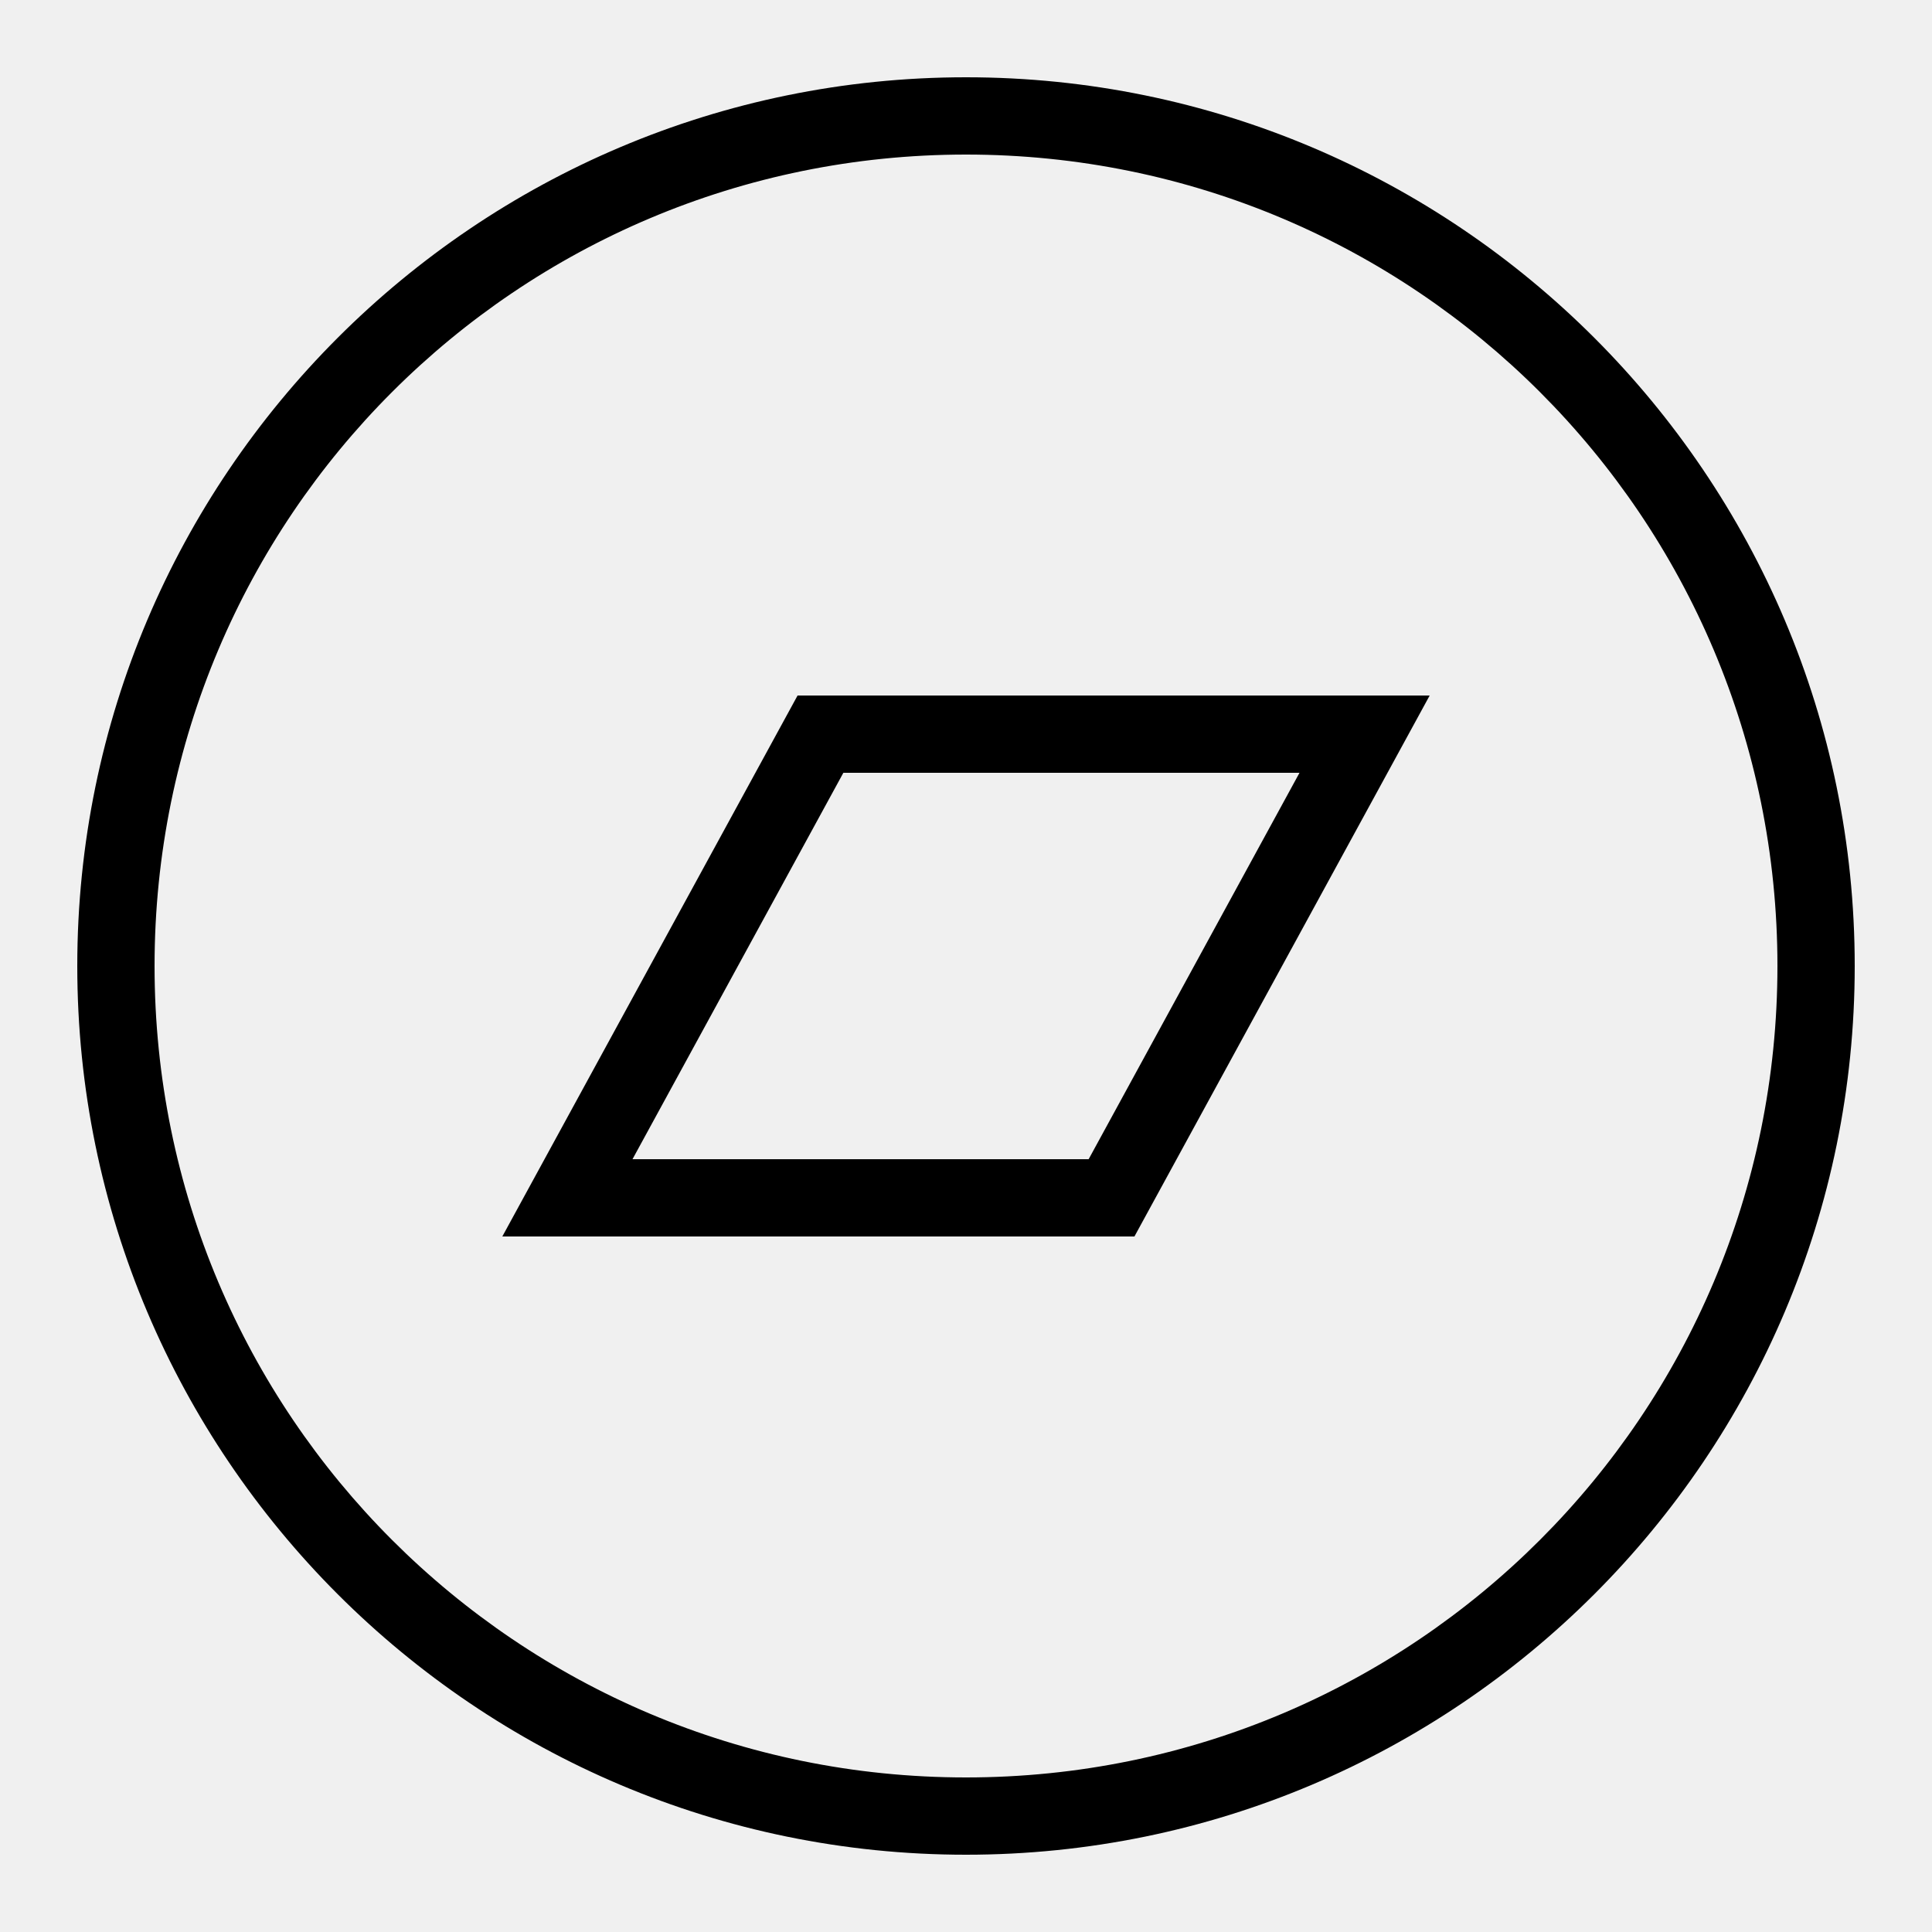
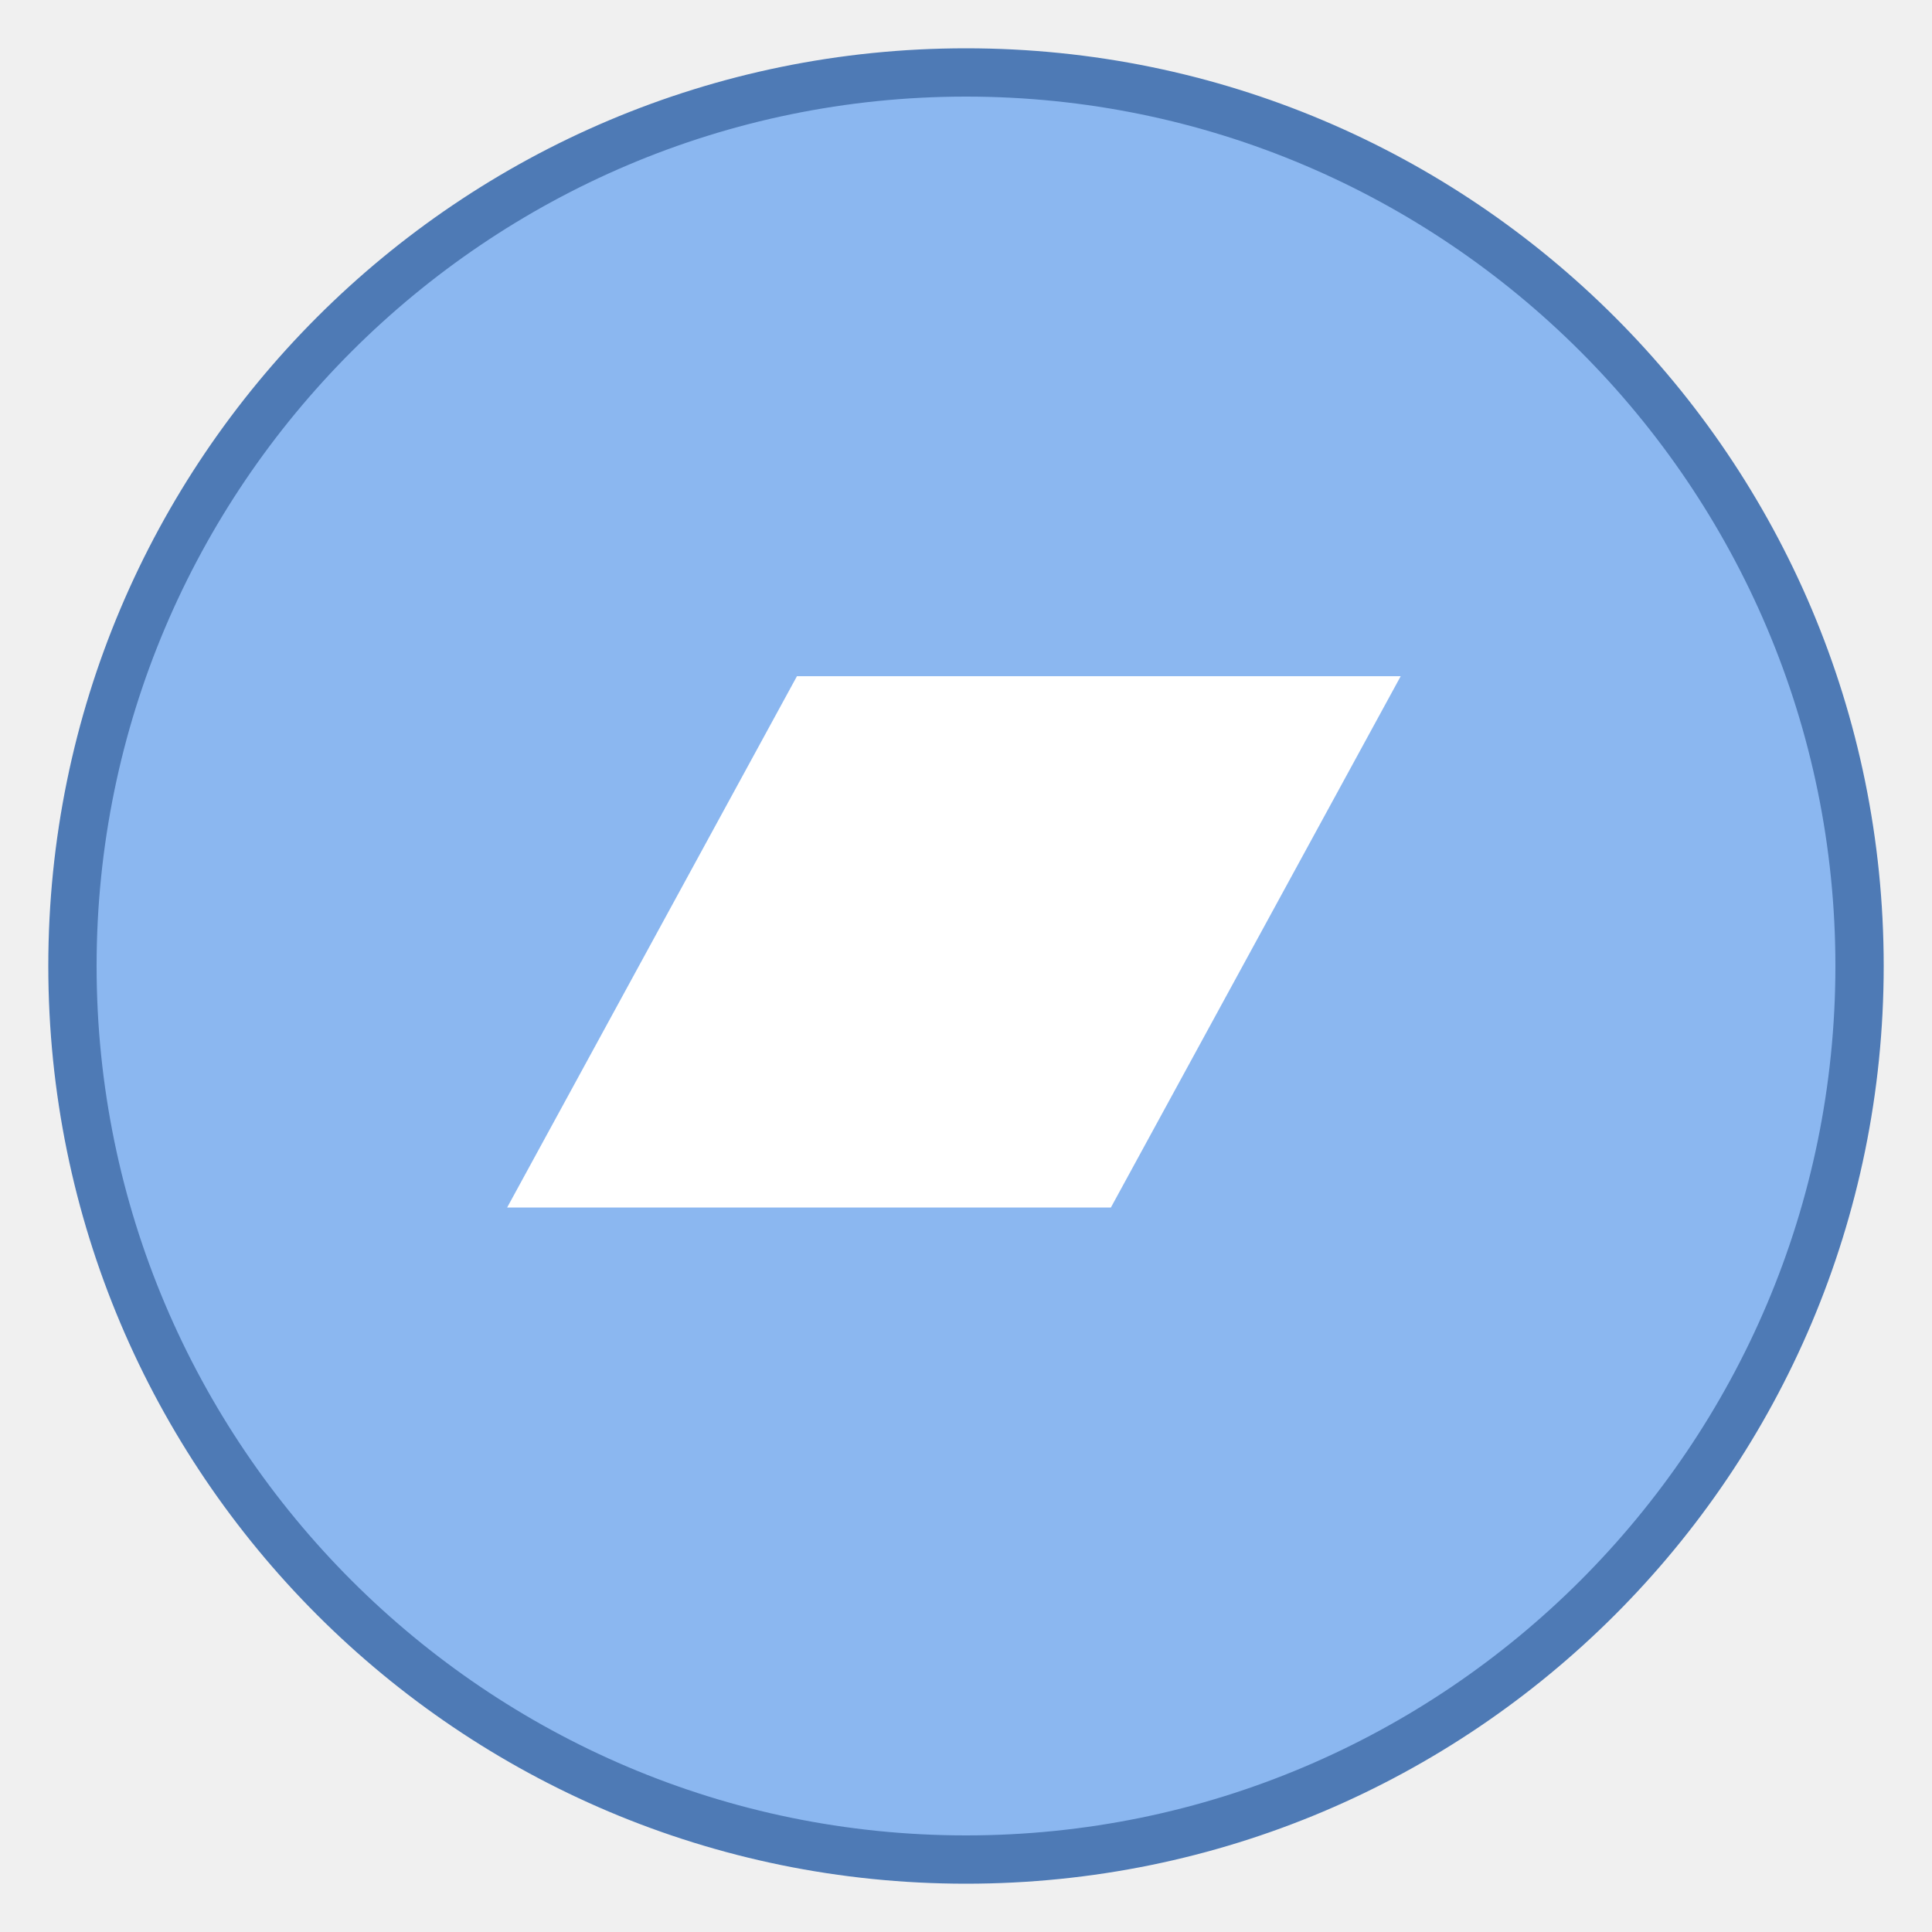
- <svg xmlns="http://www.w3.org/2000/svg" viewBox="0 0 50 50" width="50px" height="50px">
-   <path d="M 25 2 C 12.309 2 2 12.309 2 25 C 2 37.691 12.309 48 25 48 C 37.691 48 48 37.691 48 25 C 48 12.309 37.691 2 25 2 z M 25 4 C 36.61 4 46 13.39 46 25 C 46 36.61 36.61 46 25 46 C 13.39 46 4 36.61 4 25 C 4 13.39 13.39 4 25 4 z M 20.641 18 L 13 32 L 29.359 32 L 37 18 L 20.641 18 z M 21.826 20 L 33.631 20 L 28.174 30 L 16.369 30 L 21.826 20 z" />
+ <svg xmlns="http://www.w3.org/2000/svg" viewBox="0 0 40 40" width="40px" height="40px">
+   <path fill="#8bb7f0" d="M20,38.5C9.799,38.5,1.5,30.201,1.5,20S9.799,1.5,20,1.5S38.5,9.799,38.5,20S30.201,38.5,20,38.5z" />
+   <path fill="#4e7ab5" d="M20,2c9.925,0,18,8.075,18,18s-8.075,18-18,18S2,29.925,2,20S10.075,2,20,2 M20,1 C9.507,1,1,9.507,1,20s8.507,19,19,19s19-8.507,19-19S30.493,1,20,1L20,1z" />
+   <g>
+     <polygon fill="#fff" points="29,14 16.5,14 10.5,25 23,25" />
+   </g>
</svg>
